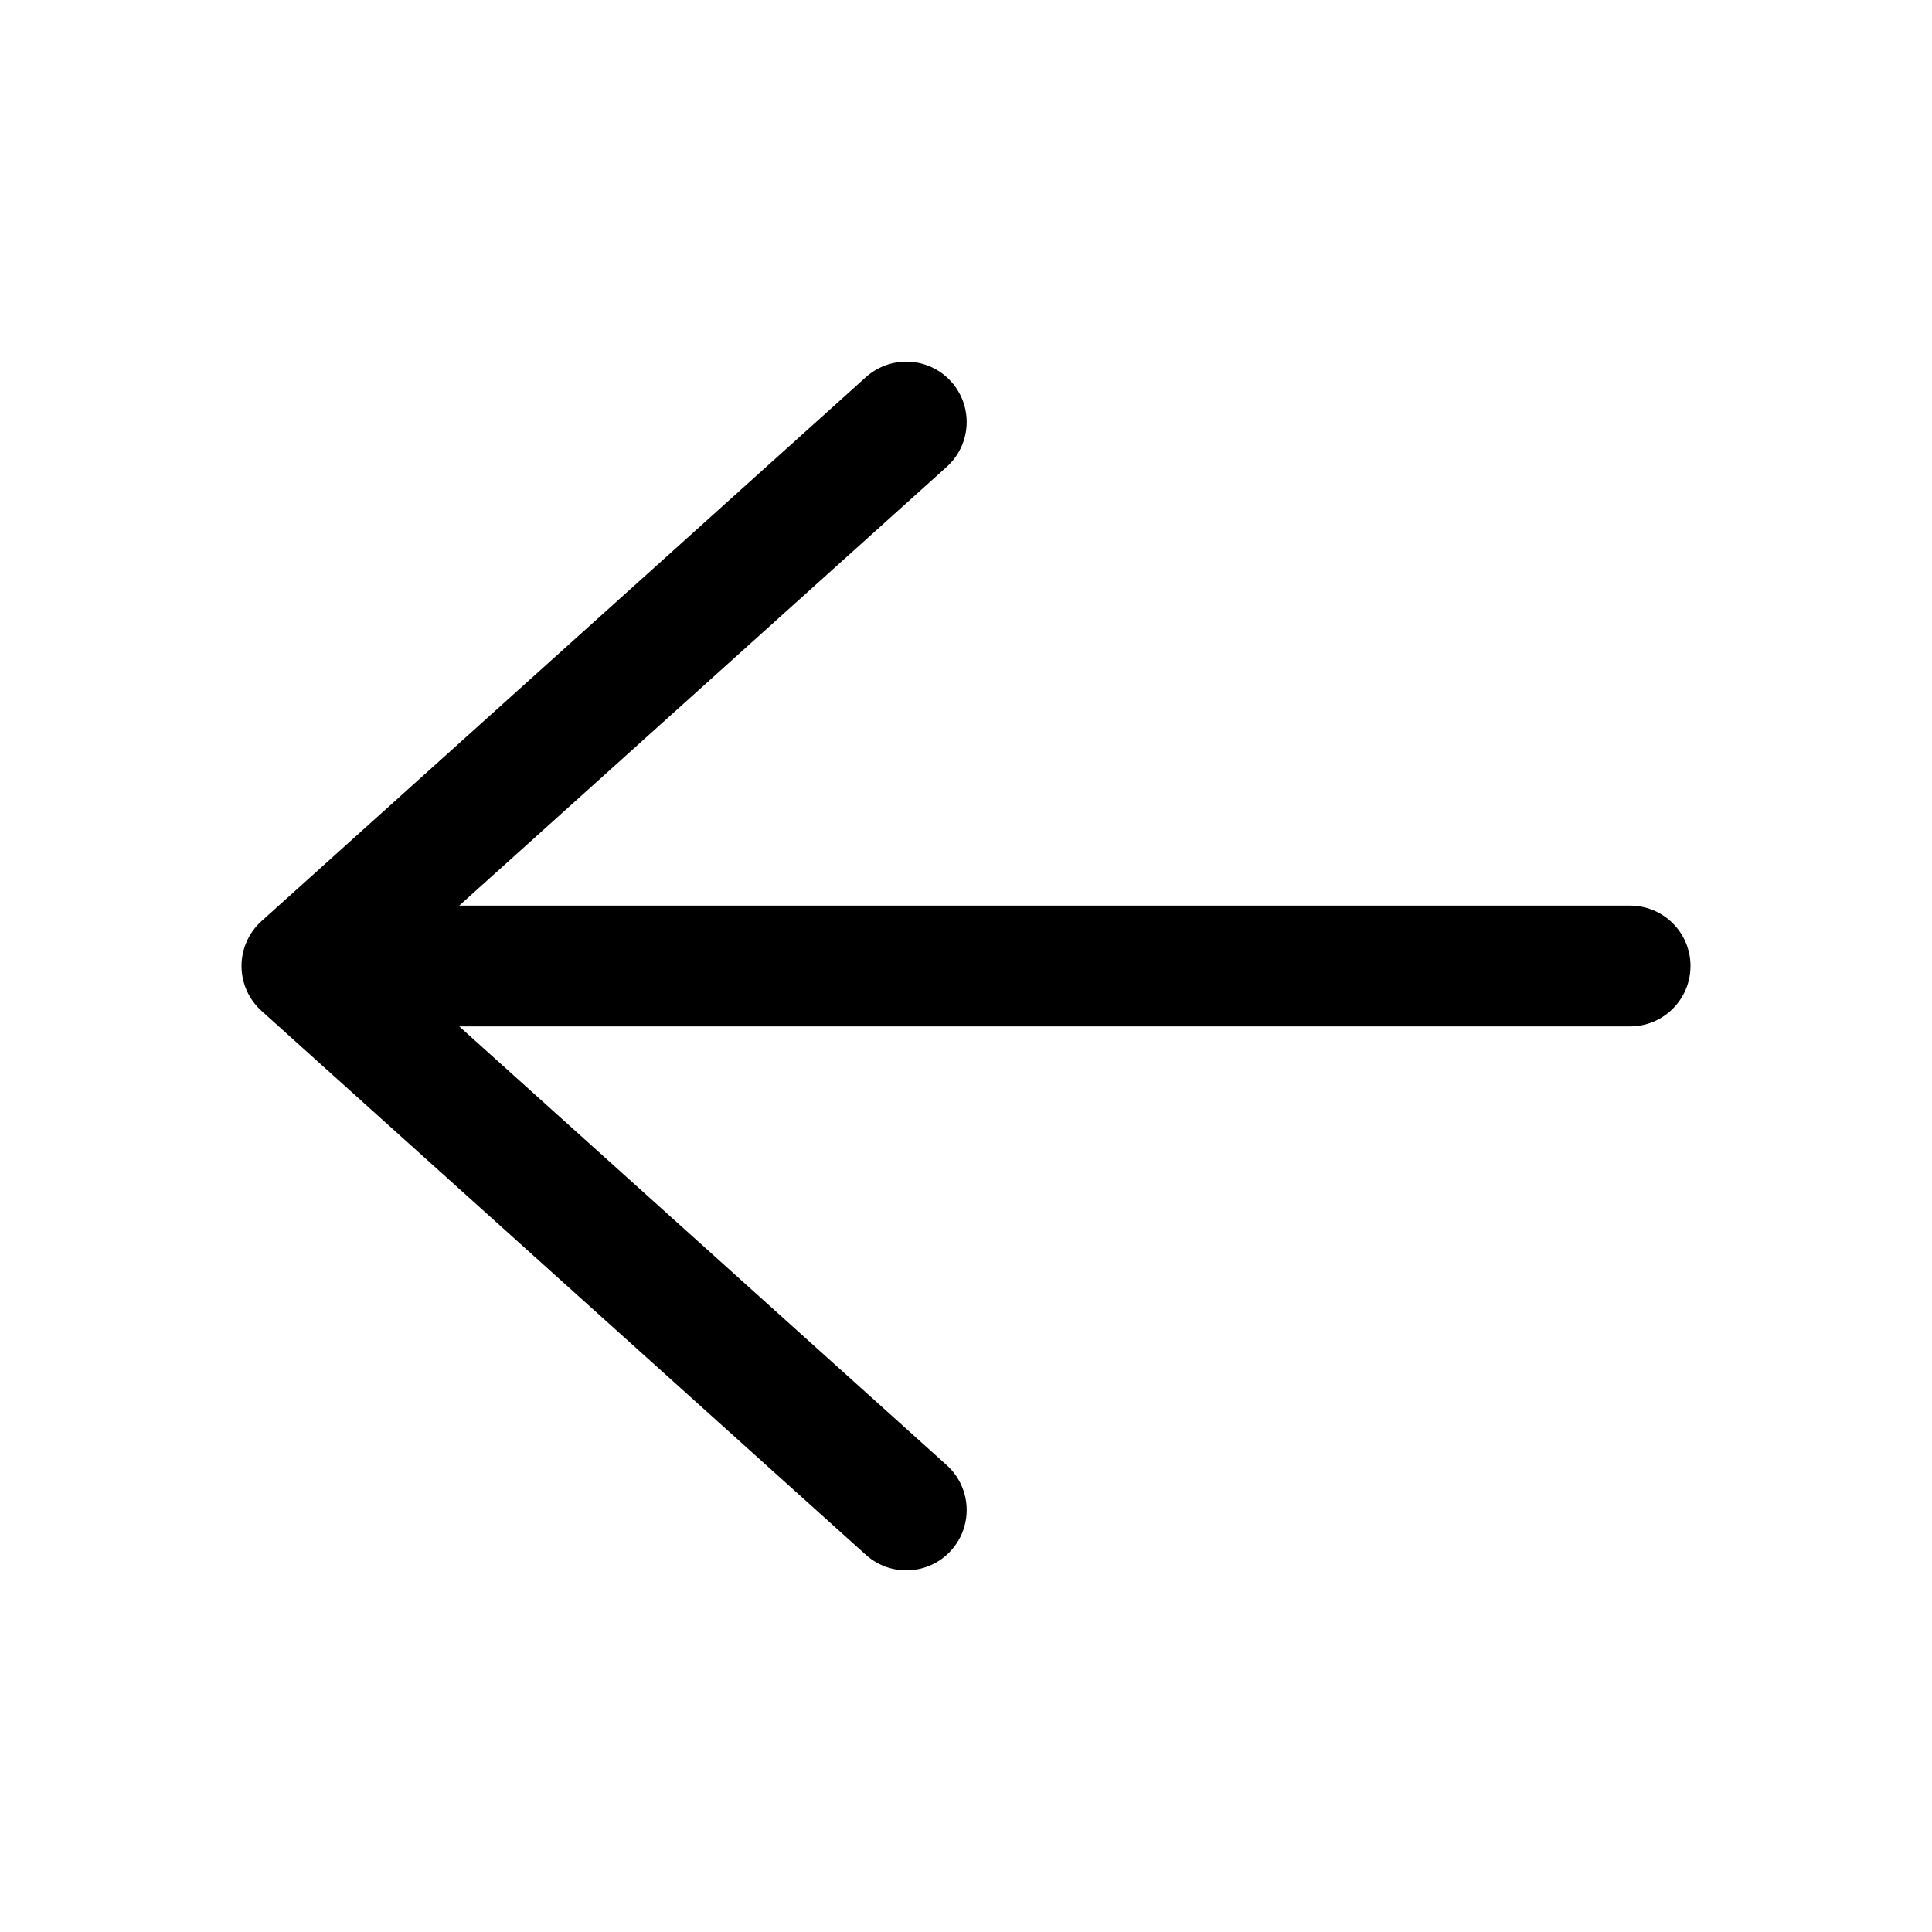
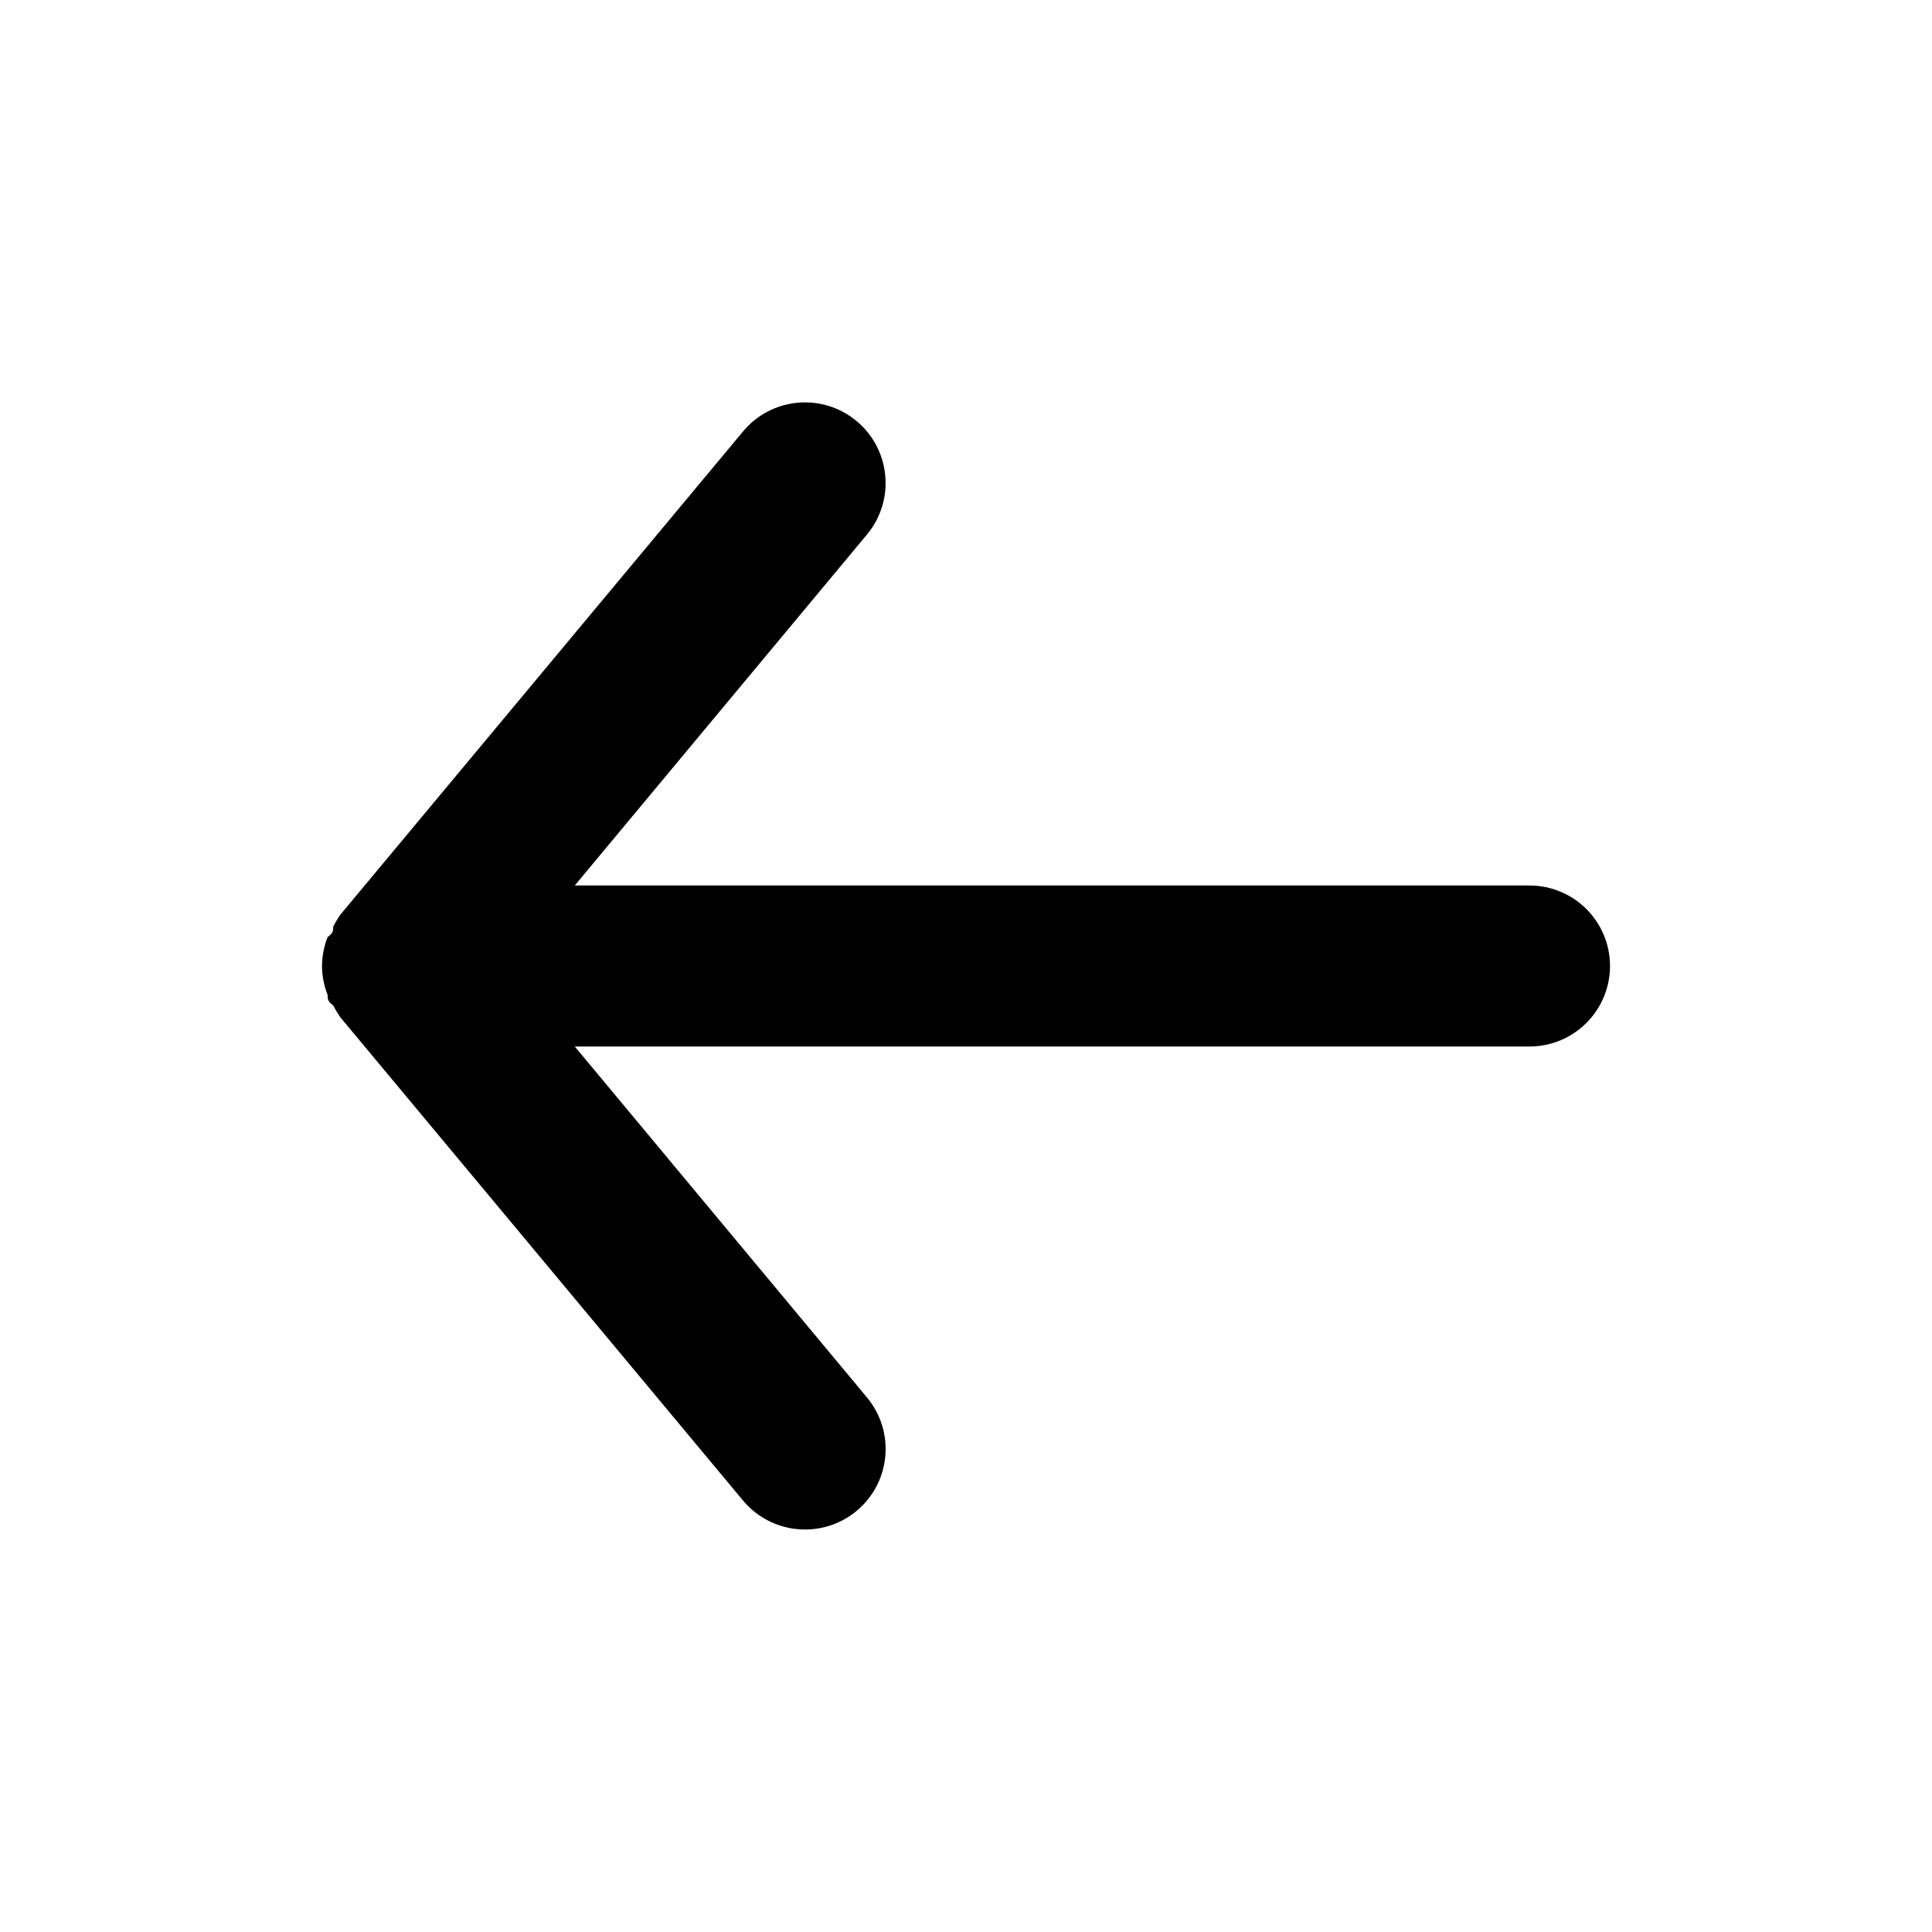
- <svg xmlns="http://www.w3.org/2000/svg" width="512" height="512" viewBox="0 0 16 16">
-   <path fill="#000000" d="M13.5 8.5a.5.5 0 0 0 0-1H3.803l4.031-3.628a.5.5 0 1 0-.668-.744l-5 4.5a.5.5 0 0 0 0 .744l5 4.5a.5.5 0 1 0 .668-.744L3.803 8.5H13.5Z" />
+ <svg xmlns="http://www.w3.org/2000/svg" width="128" height="128" viewBox="0 0 24 24">
+   <g id="evaArrowBackOutline0">
+     <g id="evaArrowBackOutline1">
+       <path id="evaArrowBackOutline2" fill="#000000" d="M19 11H7.14l3.63-4.36a1 1 0 1 0-1.54-1.28l-5 6a1.19 1.19 0 0 0-.09.15c0 .05 0 .08-.07.13A1 1 0 0 0 4 12a1 1 0 0 0 .07.36c0 .05 0 .08.07.13a1.19 1.19 0 0 0 .09.15l5 6A1 1 0 0 0 10 19a1 1 0 0 0 .64-.23a1 1 0 0 0 .13-1.41L7.14 13H19a1 1 0 0 0 0-2Z" />
+     </g>
+   </g>
</svg>
